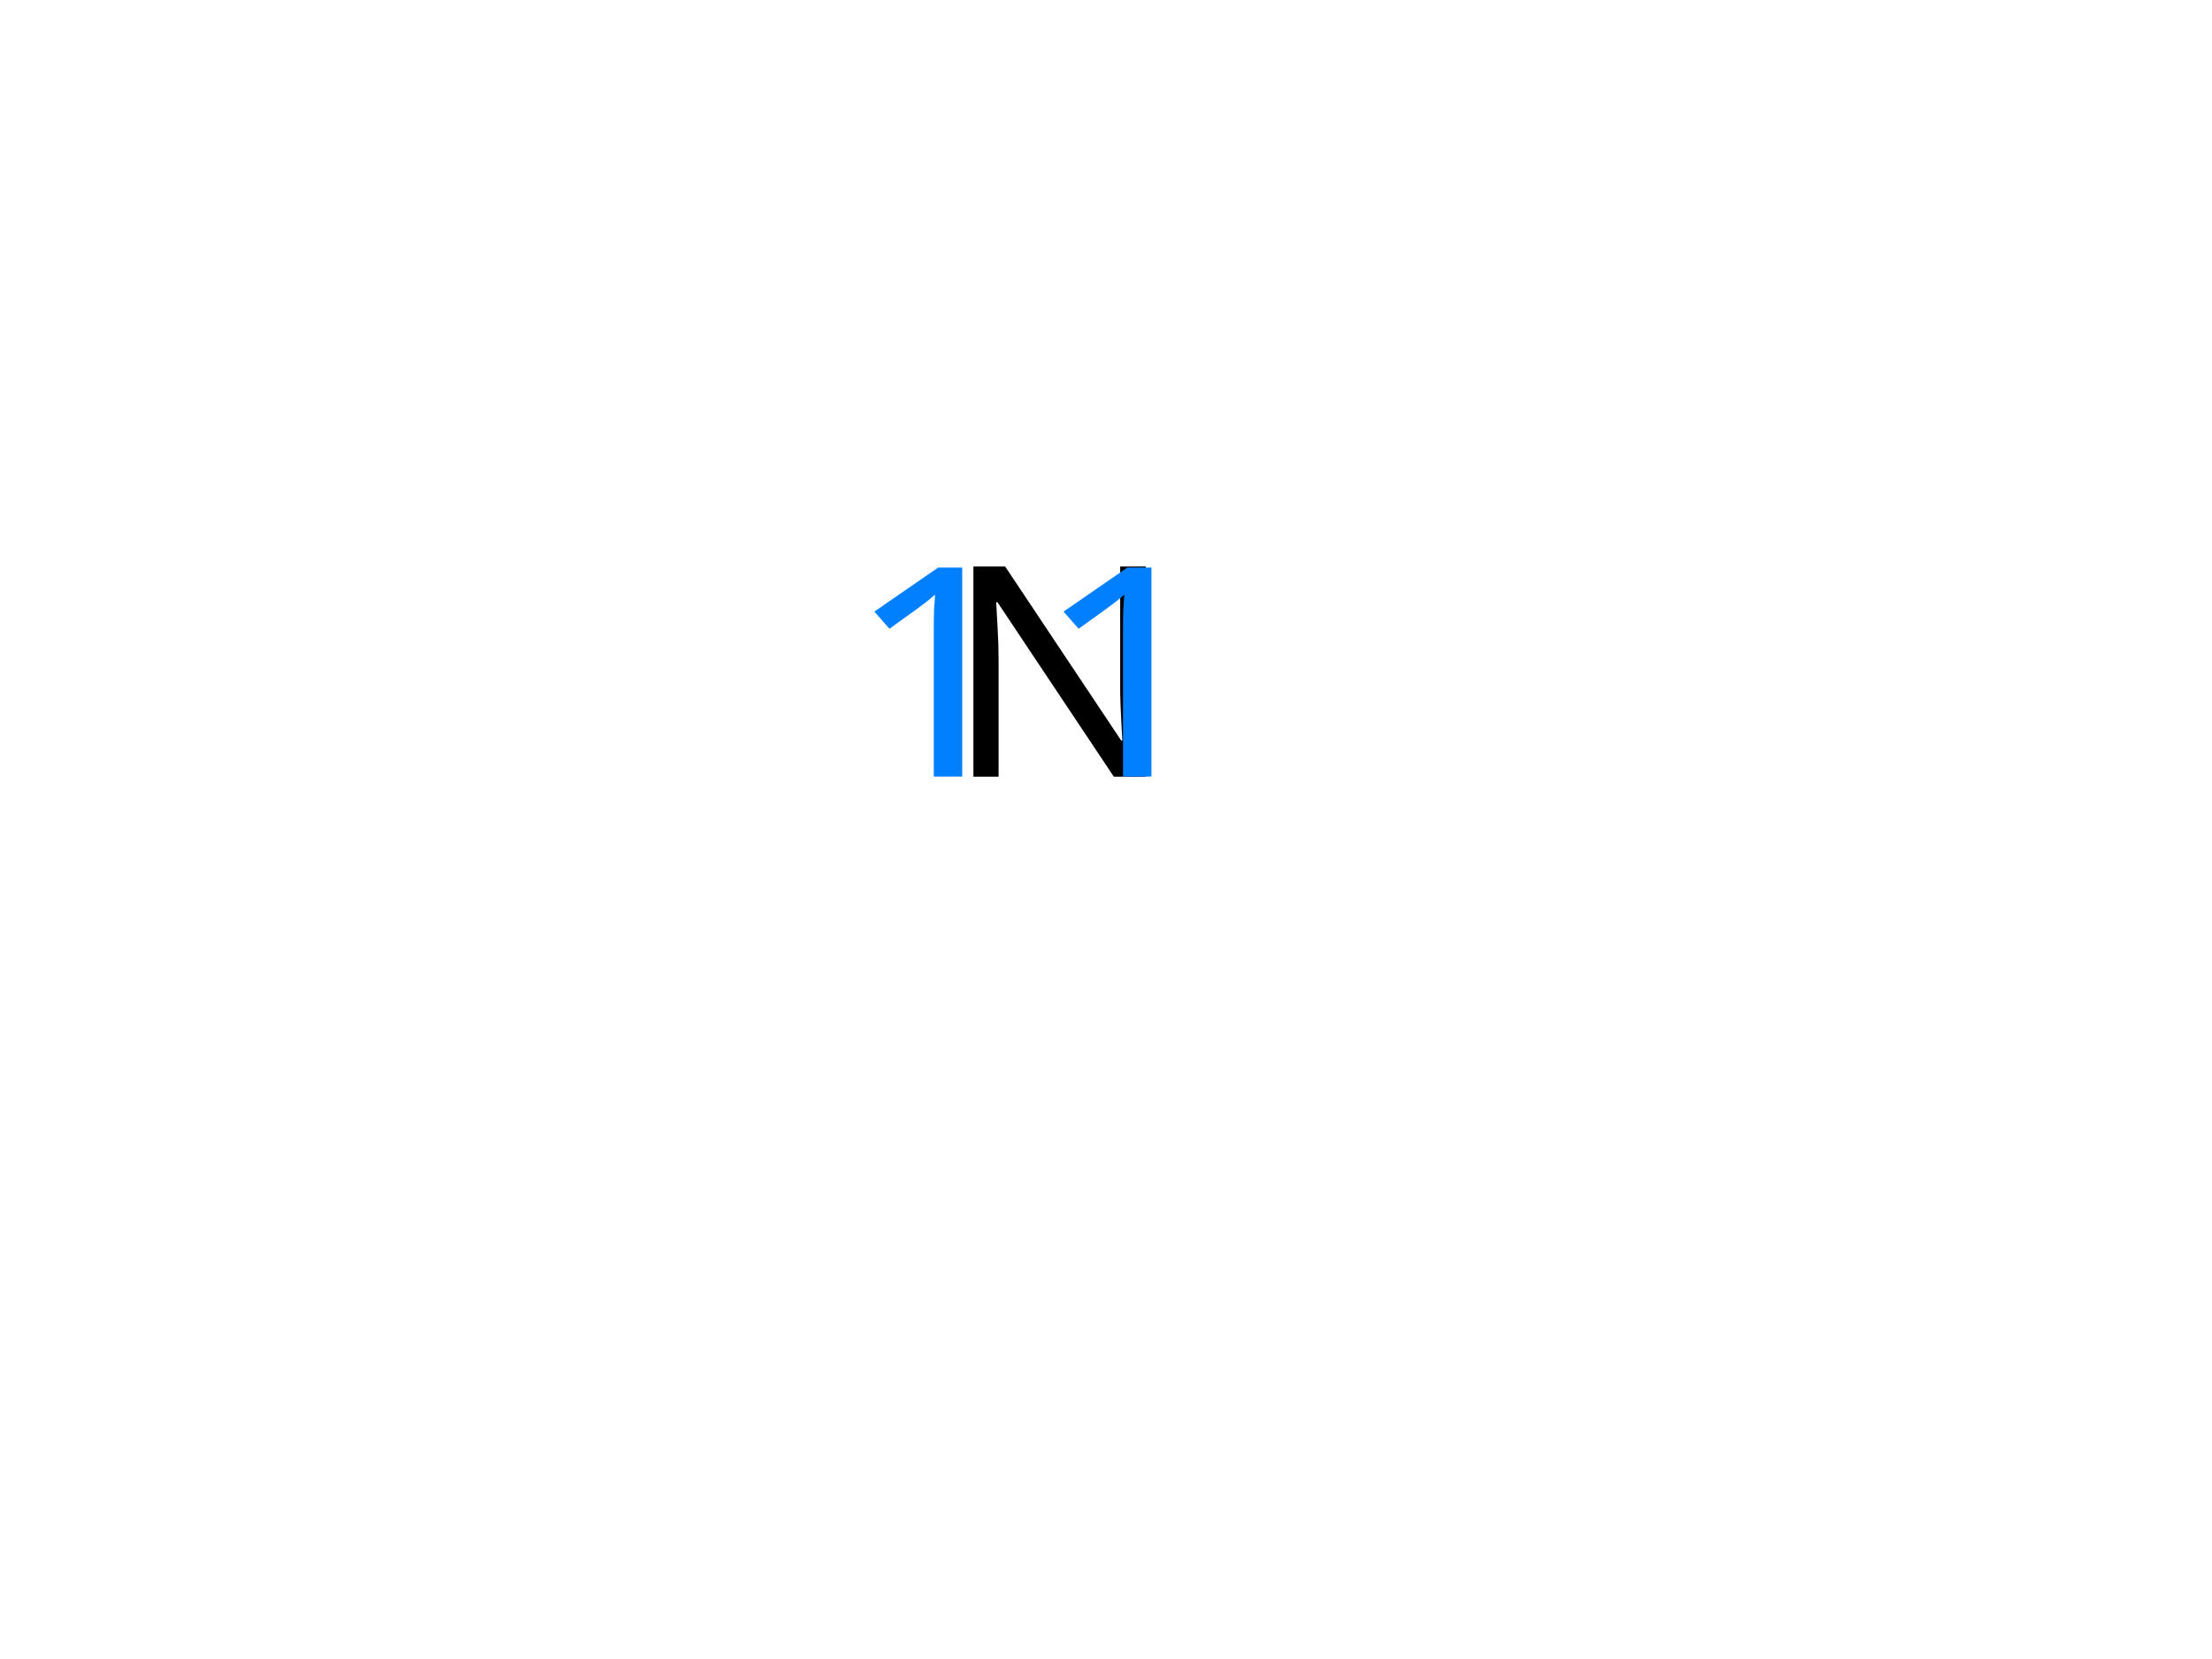
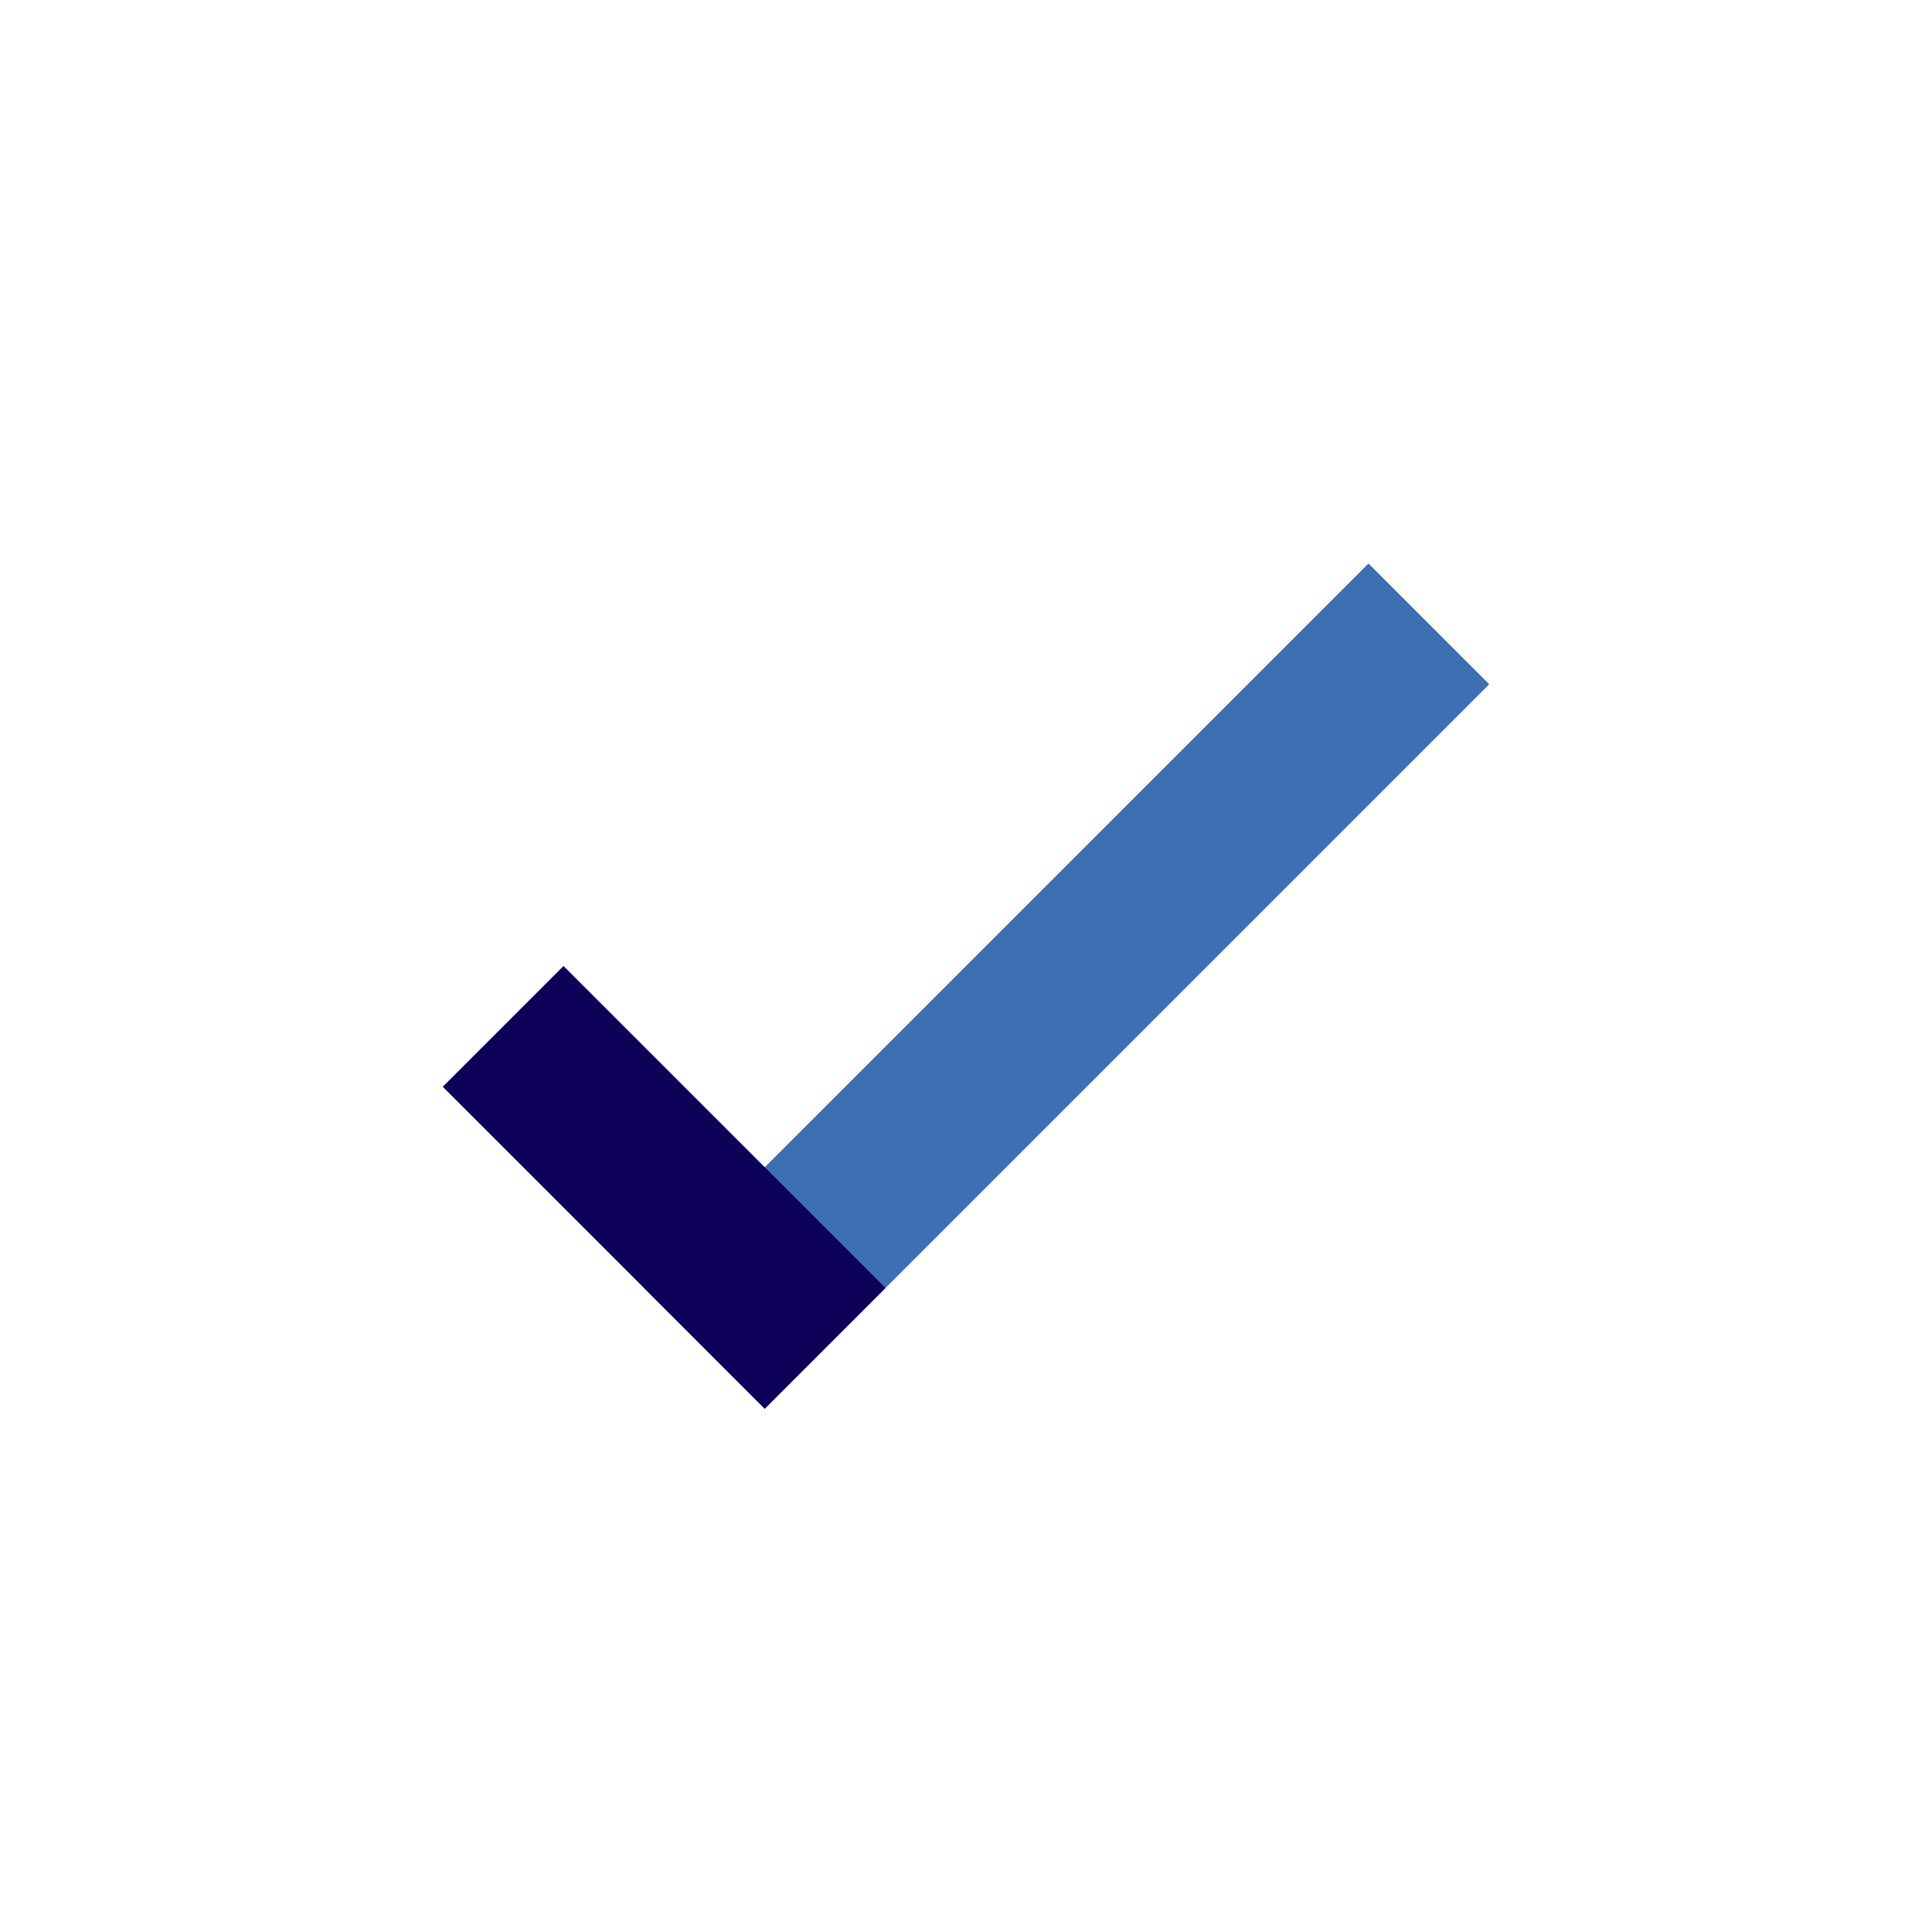
- <svg xmlns="http://www.w3.org/2000/svg" width="800" height="600">
-   <g>
-     <text fill="#000000" x="341.6" y="258" id="svg_4" stroke-width="0" font-size="24" font-family="Noto Sans JP" text-anchor="start" xml:space="preserve" stroke="#000" transform="matrix(4.59135 0 0 4.43567 -1227.06 -863.496)">N</text>
-     <text fill="#007fff" stroke-width="0" x="236.538" y="264.734" id="svg_5" font-size="24" font-family="Noto Sans JP" text-anchor="start" xml:space="preserve" transform="matrix(4.98536 0 0 4.40955 -873.683 -886.503)">11</text>
-   </g>
+ <svg width="48" height="48" viewBox="0 0 48 48">
+   <path class="vi-primary" d="M16,32l3,3L37,17l-3-3Z" style="fill: rgb(61, 112, 178);" />
+   <path class="vi-accent" d="M22,32l-3,3-8-8,3-3Z" style="fill: rgb(12, 0, 88);" />
</svg>
